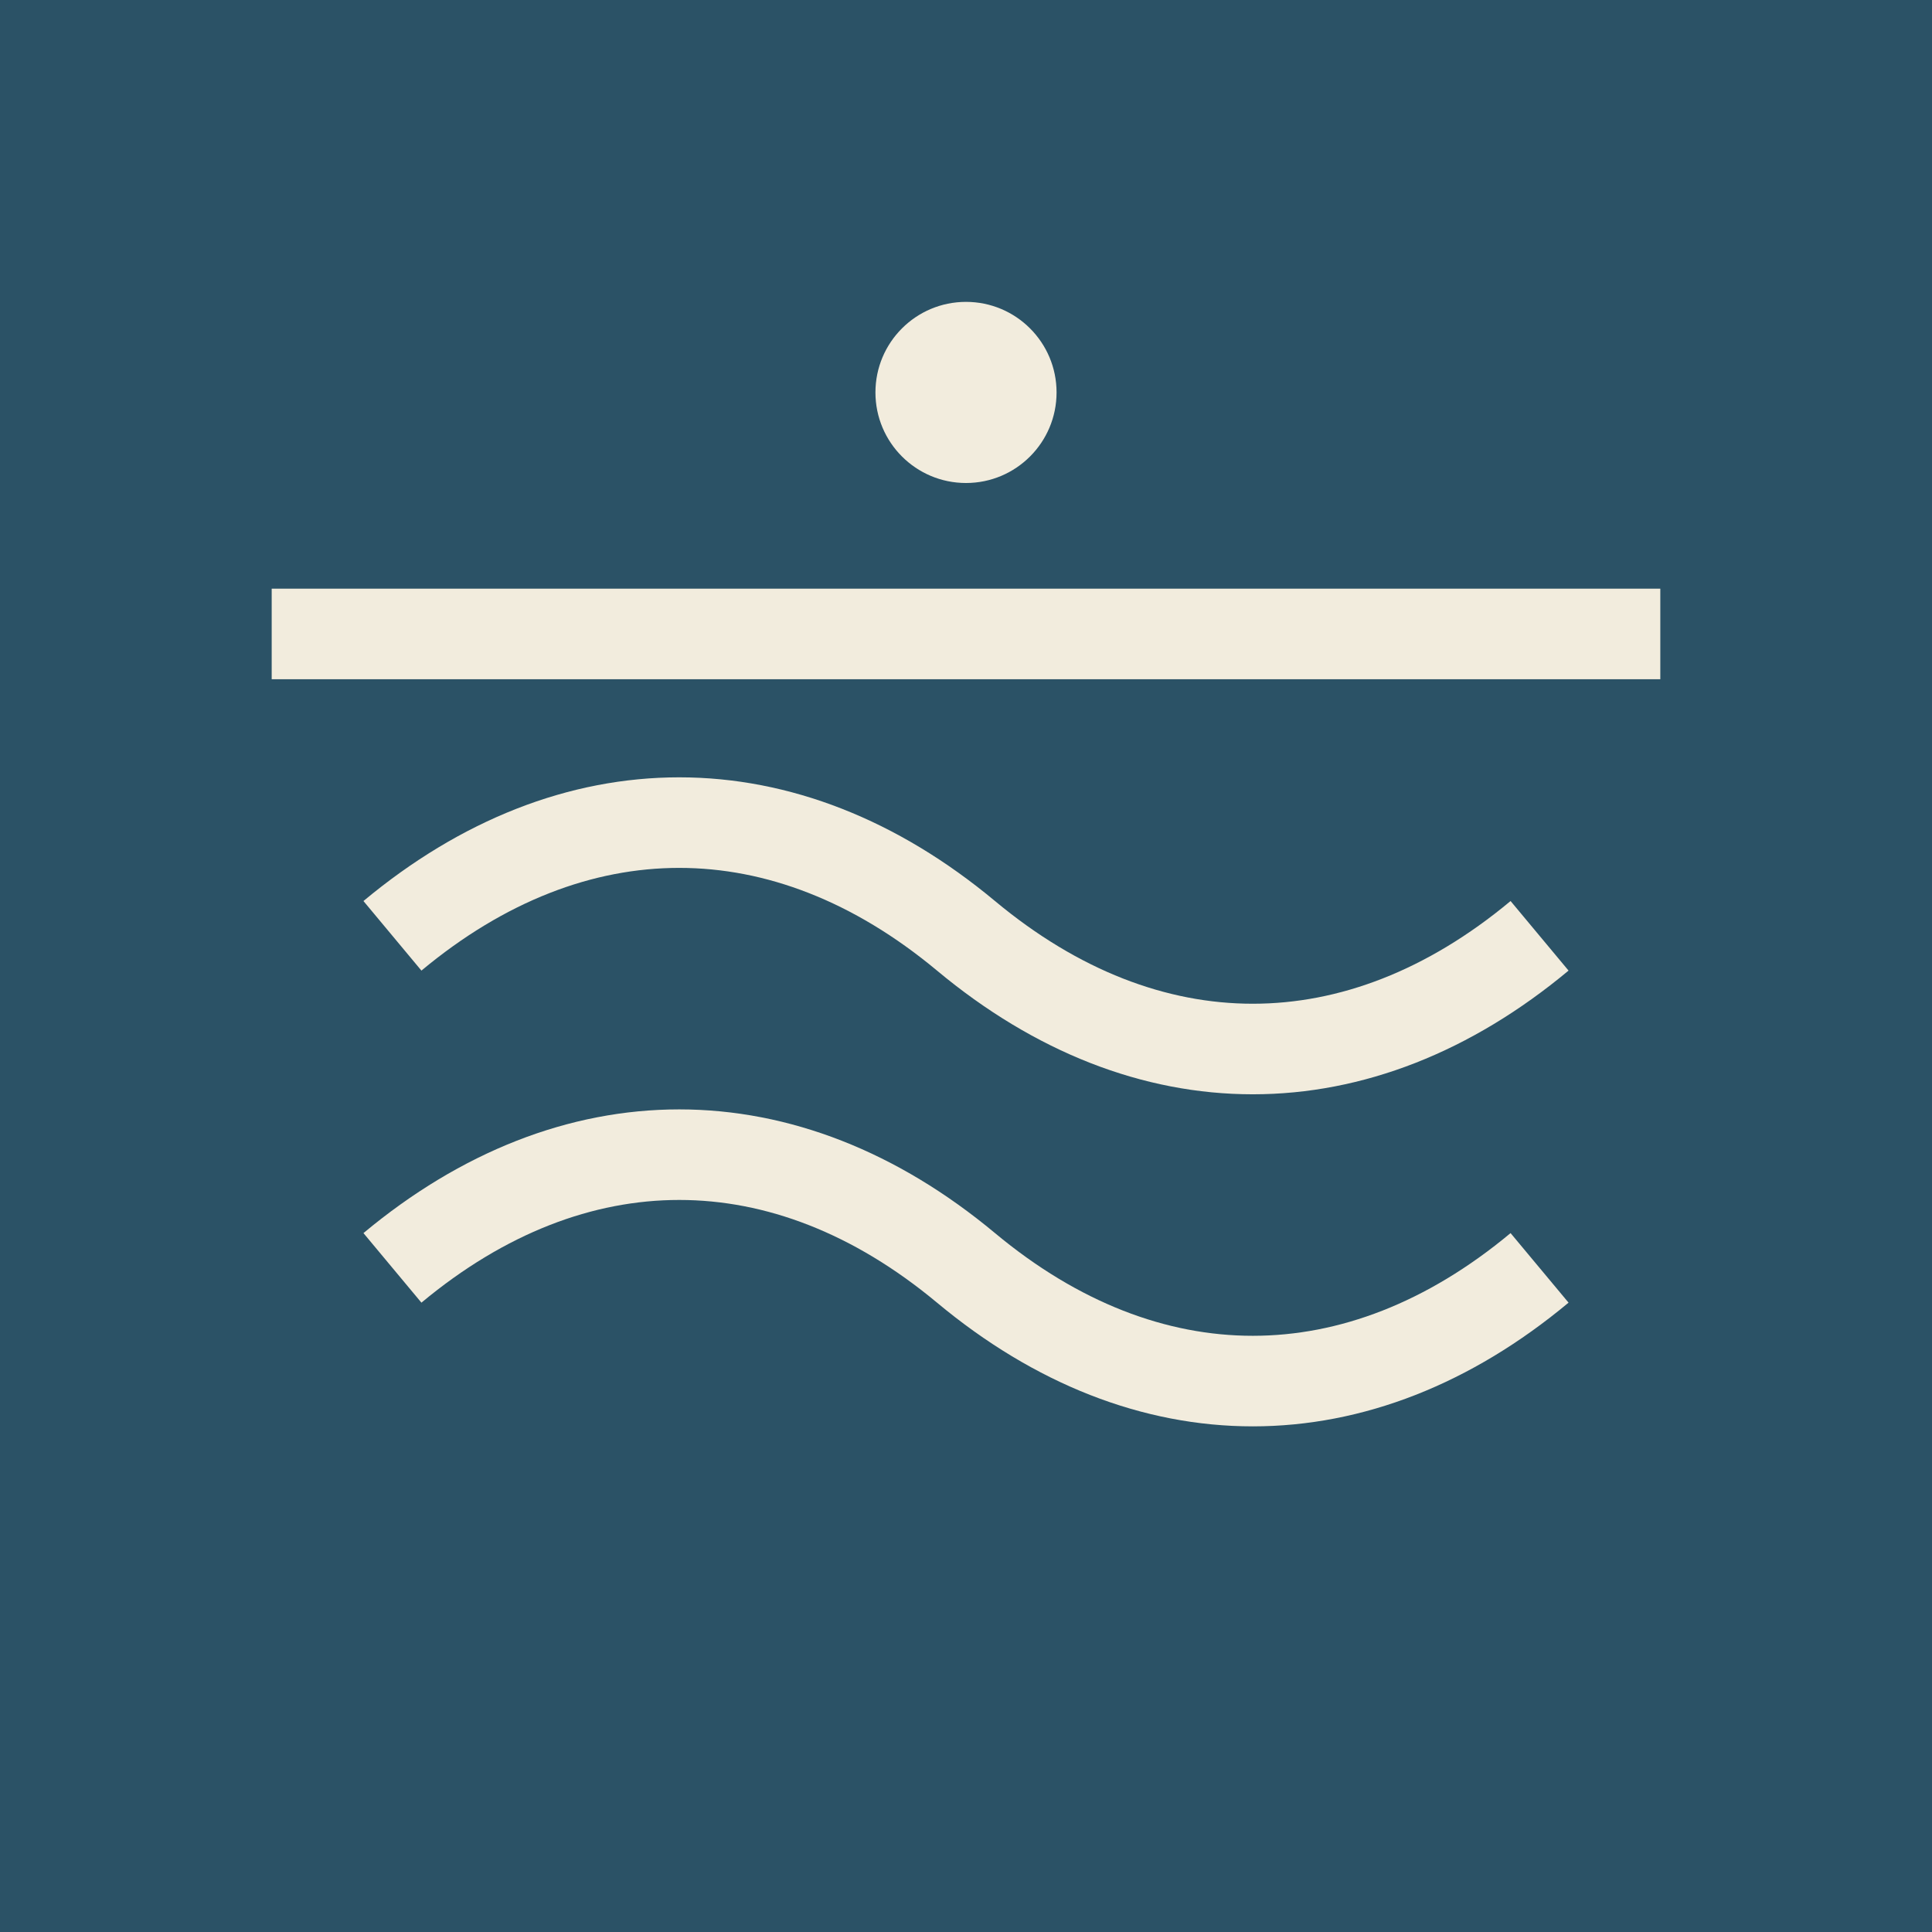
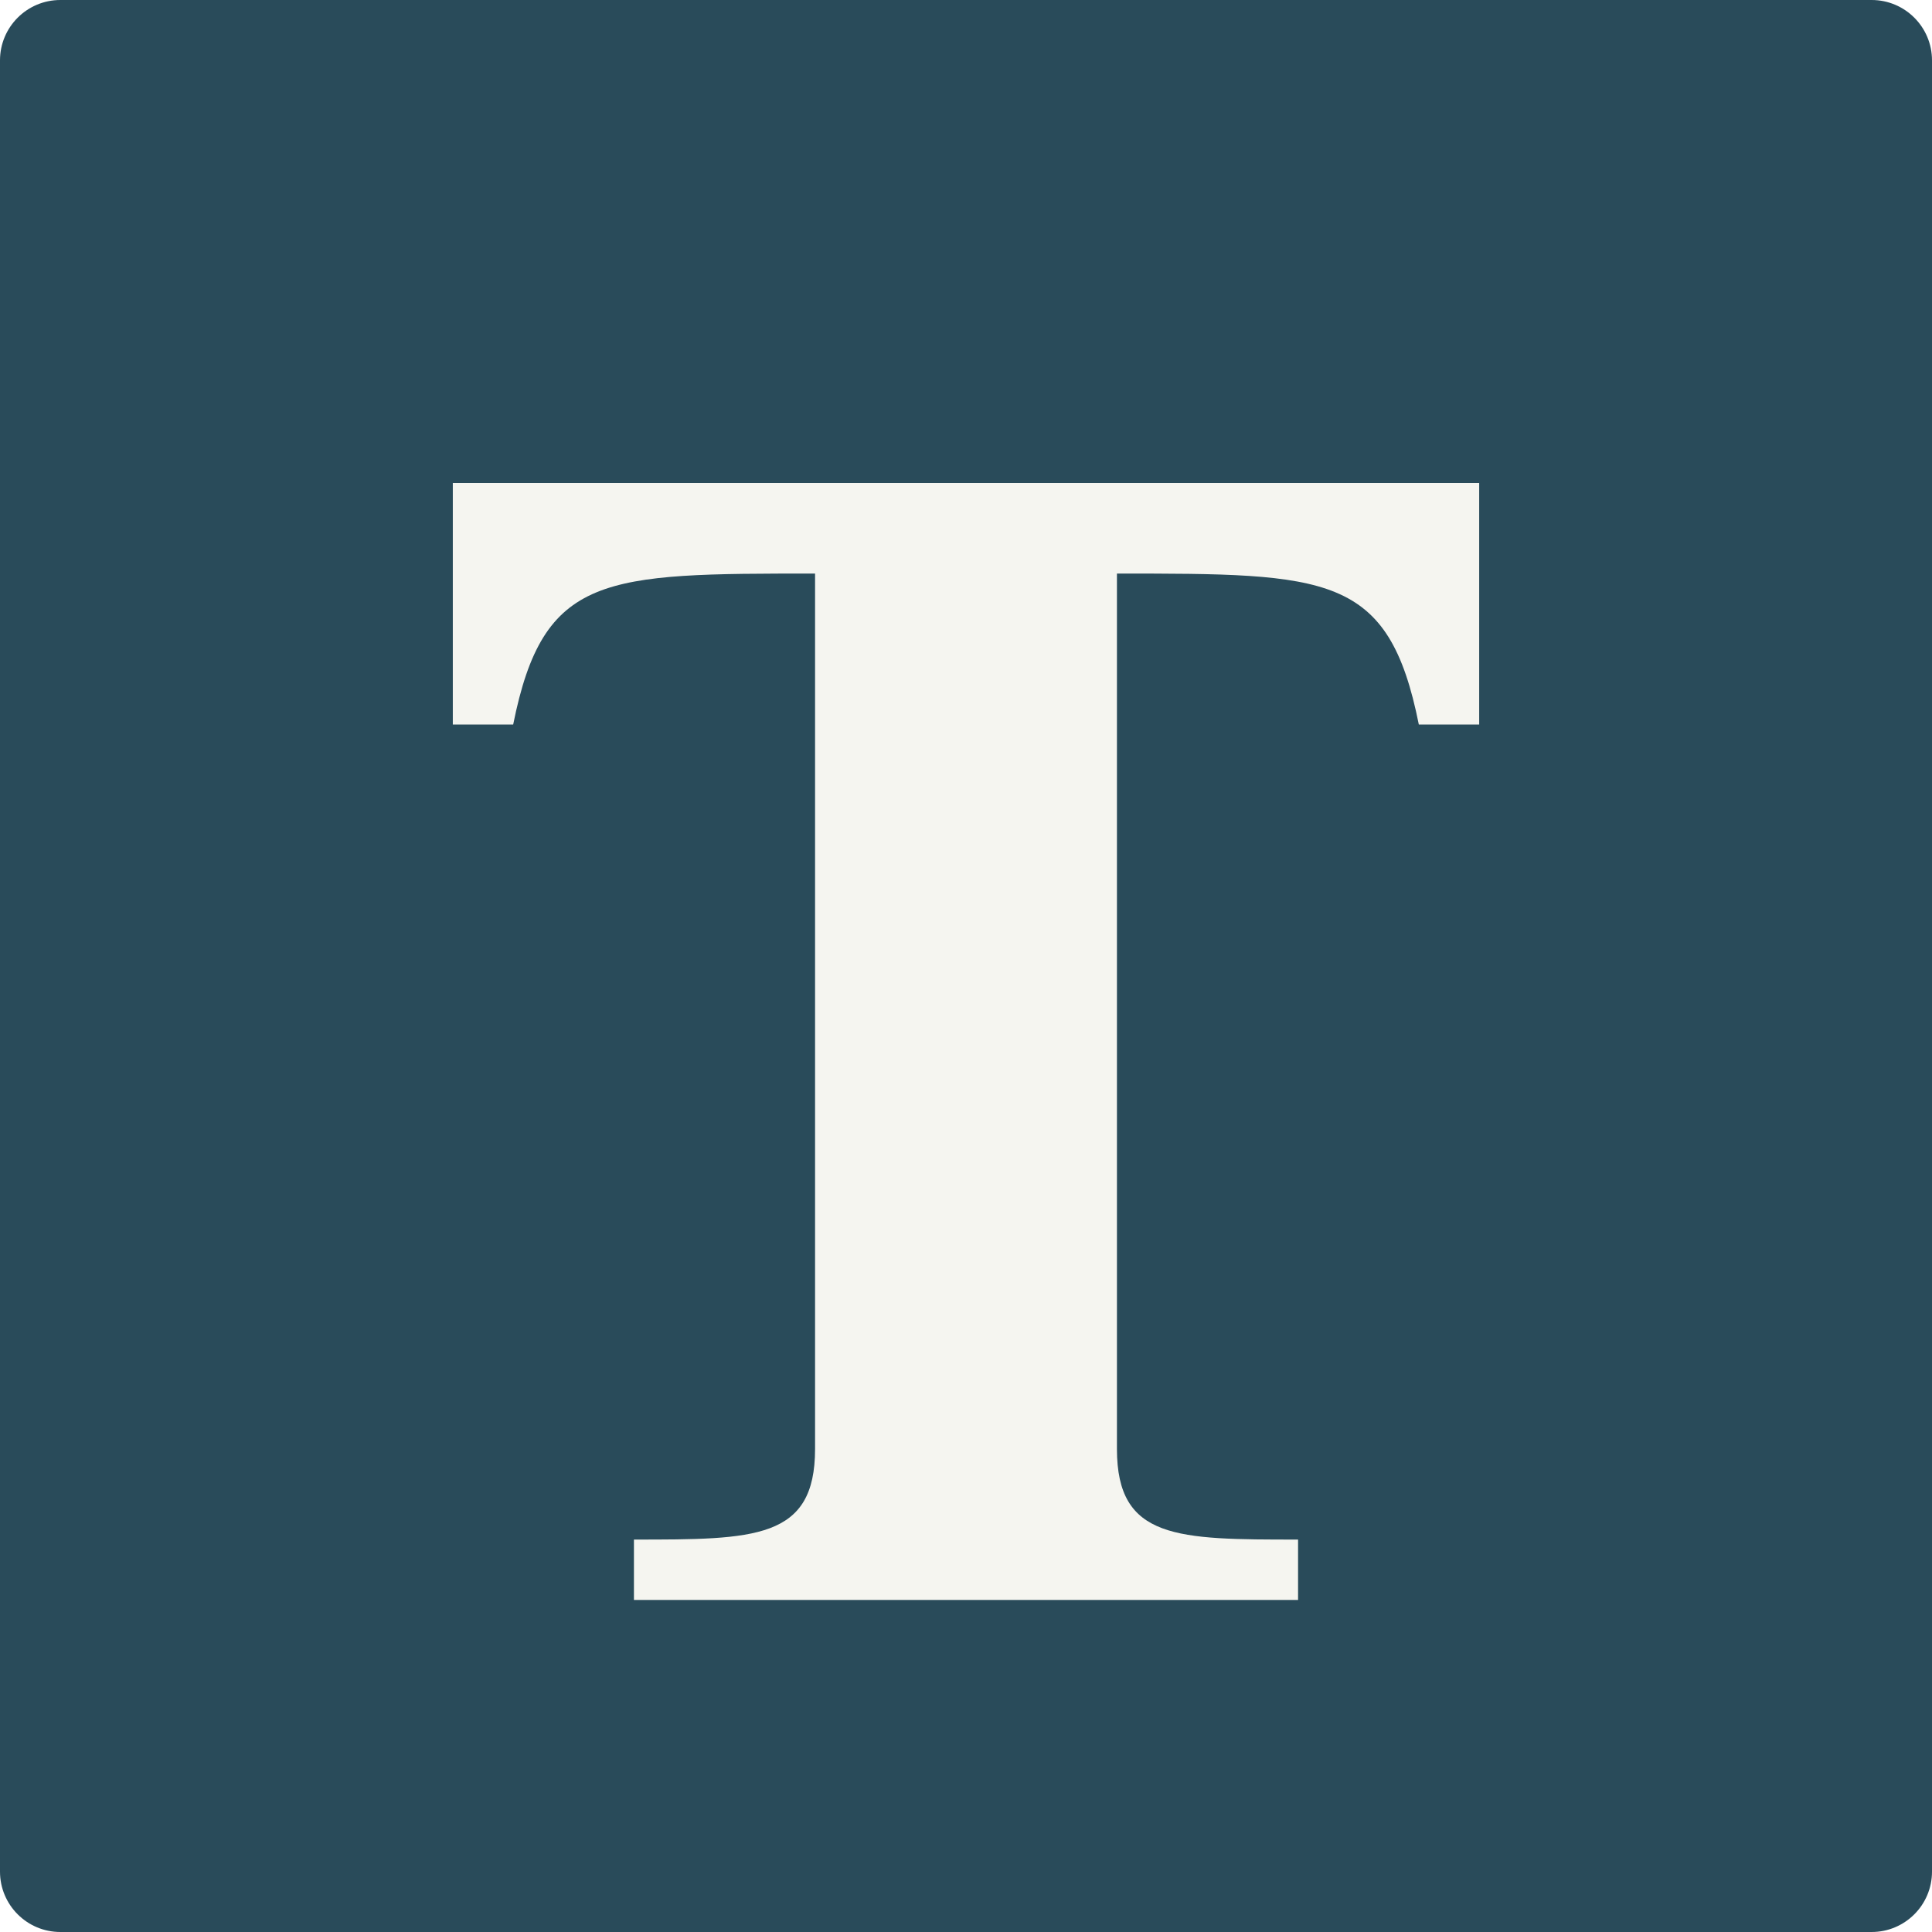
<svg xmlns="http://www.w3.org/2000/svg" viewBox="0 0 64 64">
-   <rect width="64" height="64" fill="#2B5266" />
-   <path d="M9 21h46M13 31c6-5 13-5 19 0s13 5 19 0M13 42c6-5 13-5 19 0s13 5 19 0" fill="none" stroke="#F2ECDD" stroke-width="3" />
-   <circle cx="32" cy="13" r="3" fill="#F2ECDD" />
+   <rect width="64" height="64" rx="2" fill="#294B5A" />
+   <path d="M15 16h34v8h-2c-1-5-3-5-10-5v29c0 3 2 3 6 3v2H21v-2c4 0 6 0 6-3V19c-7 0-9 0-10 5h-2z" fill="#F5F5F0" />
</svg>
